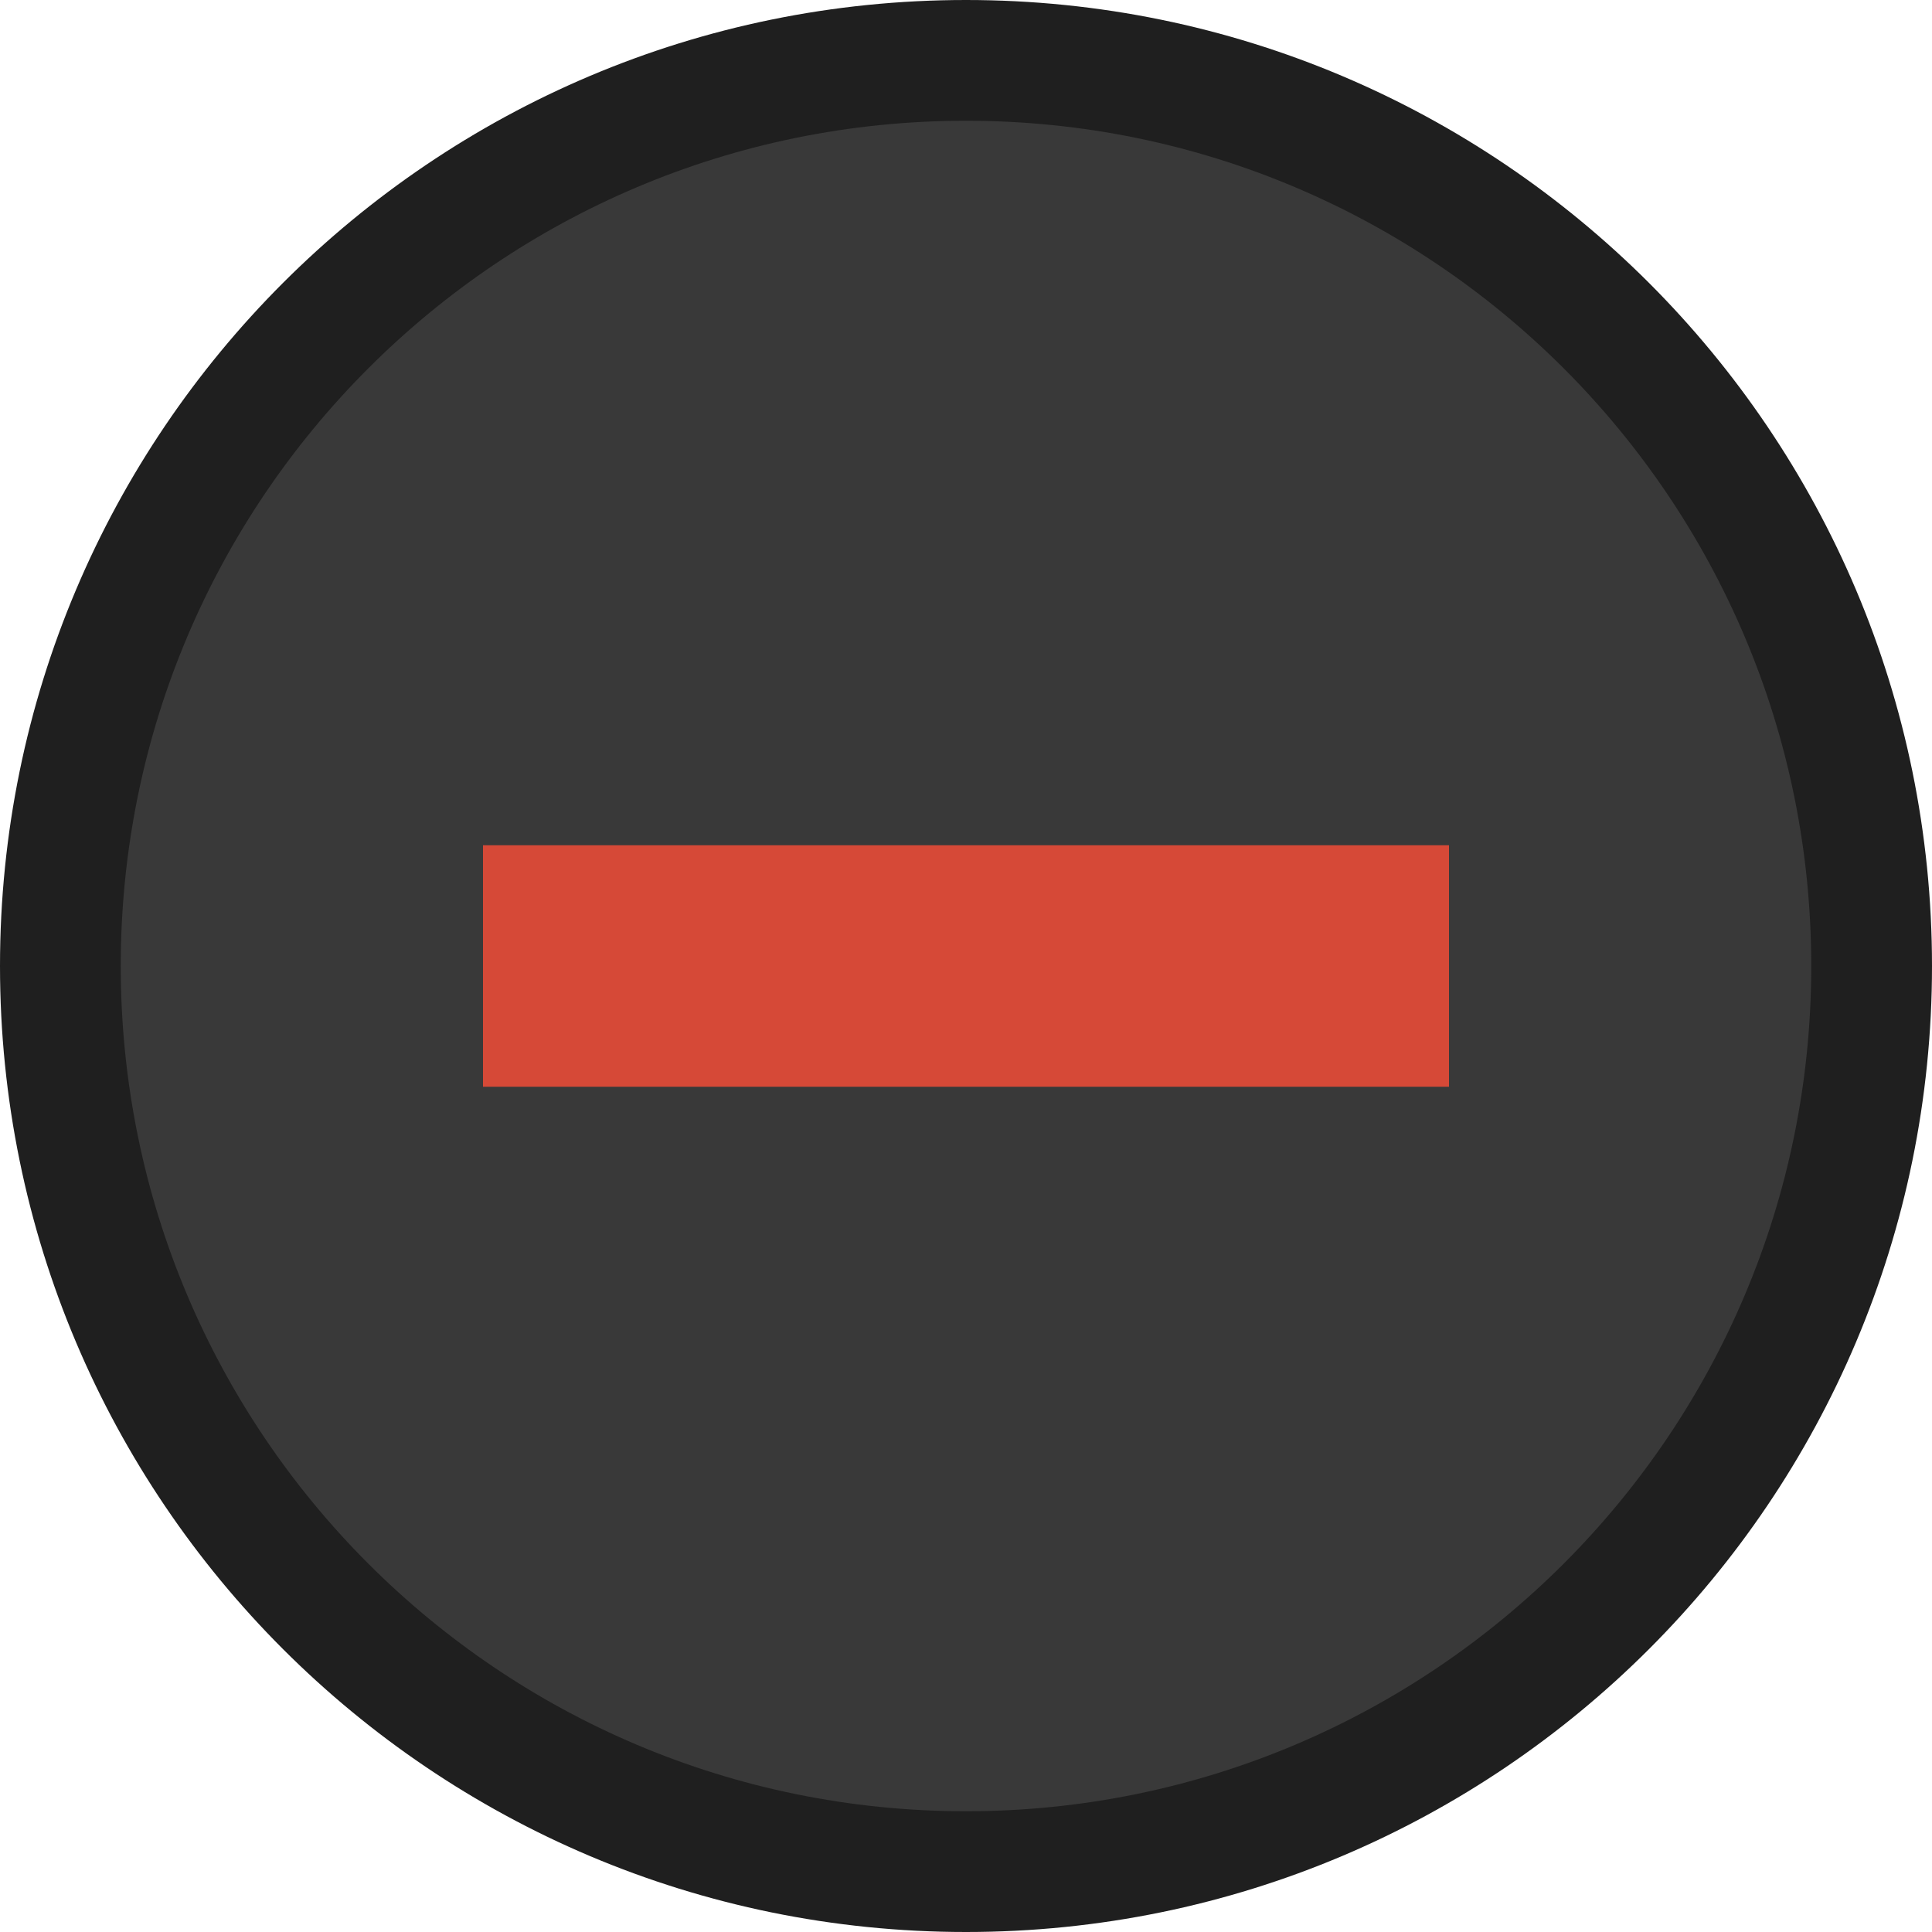
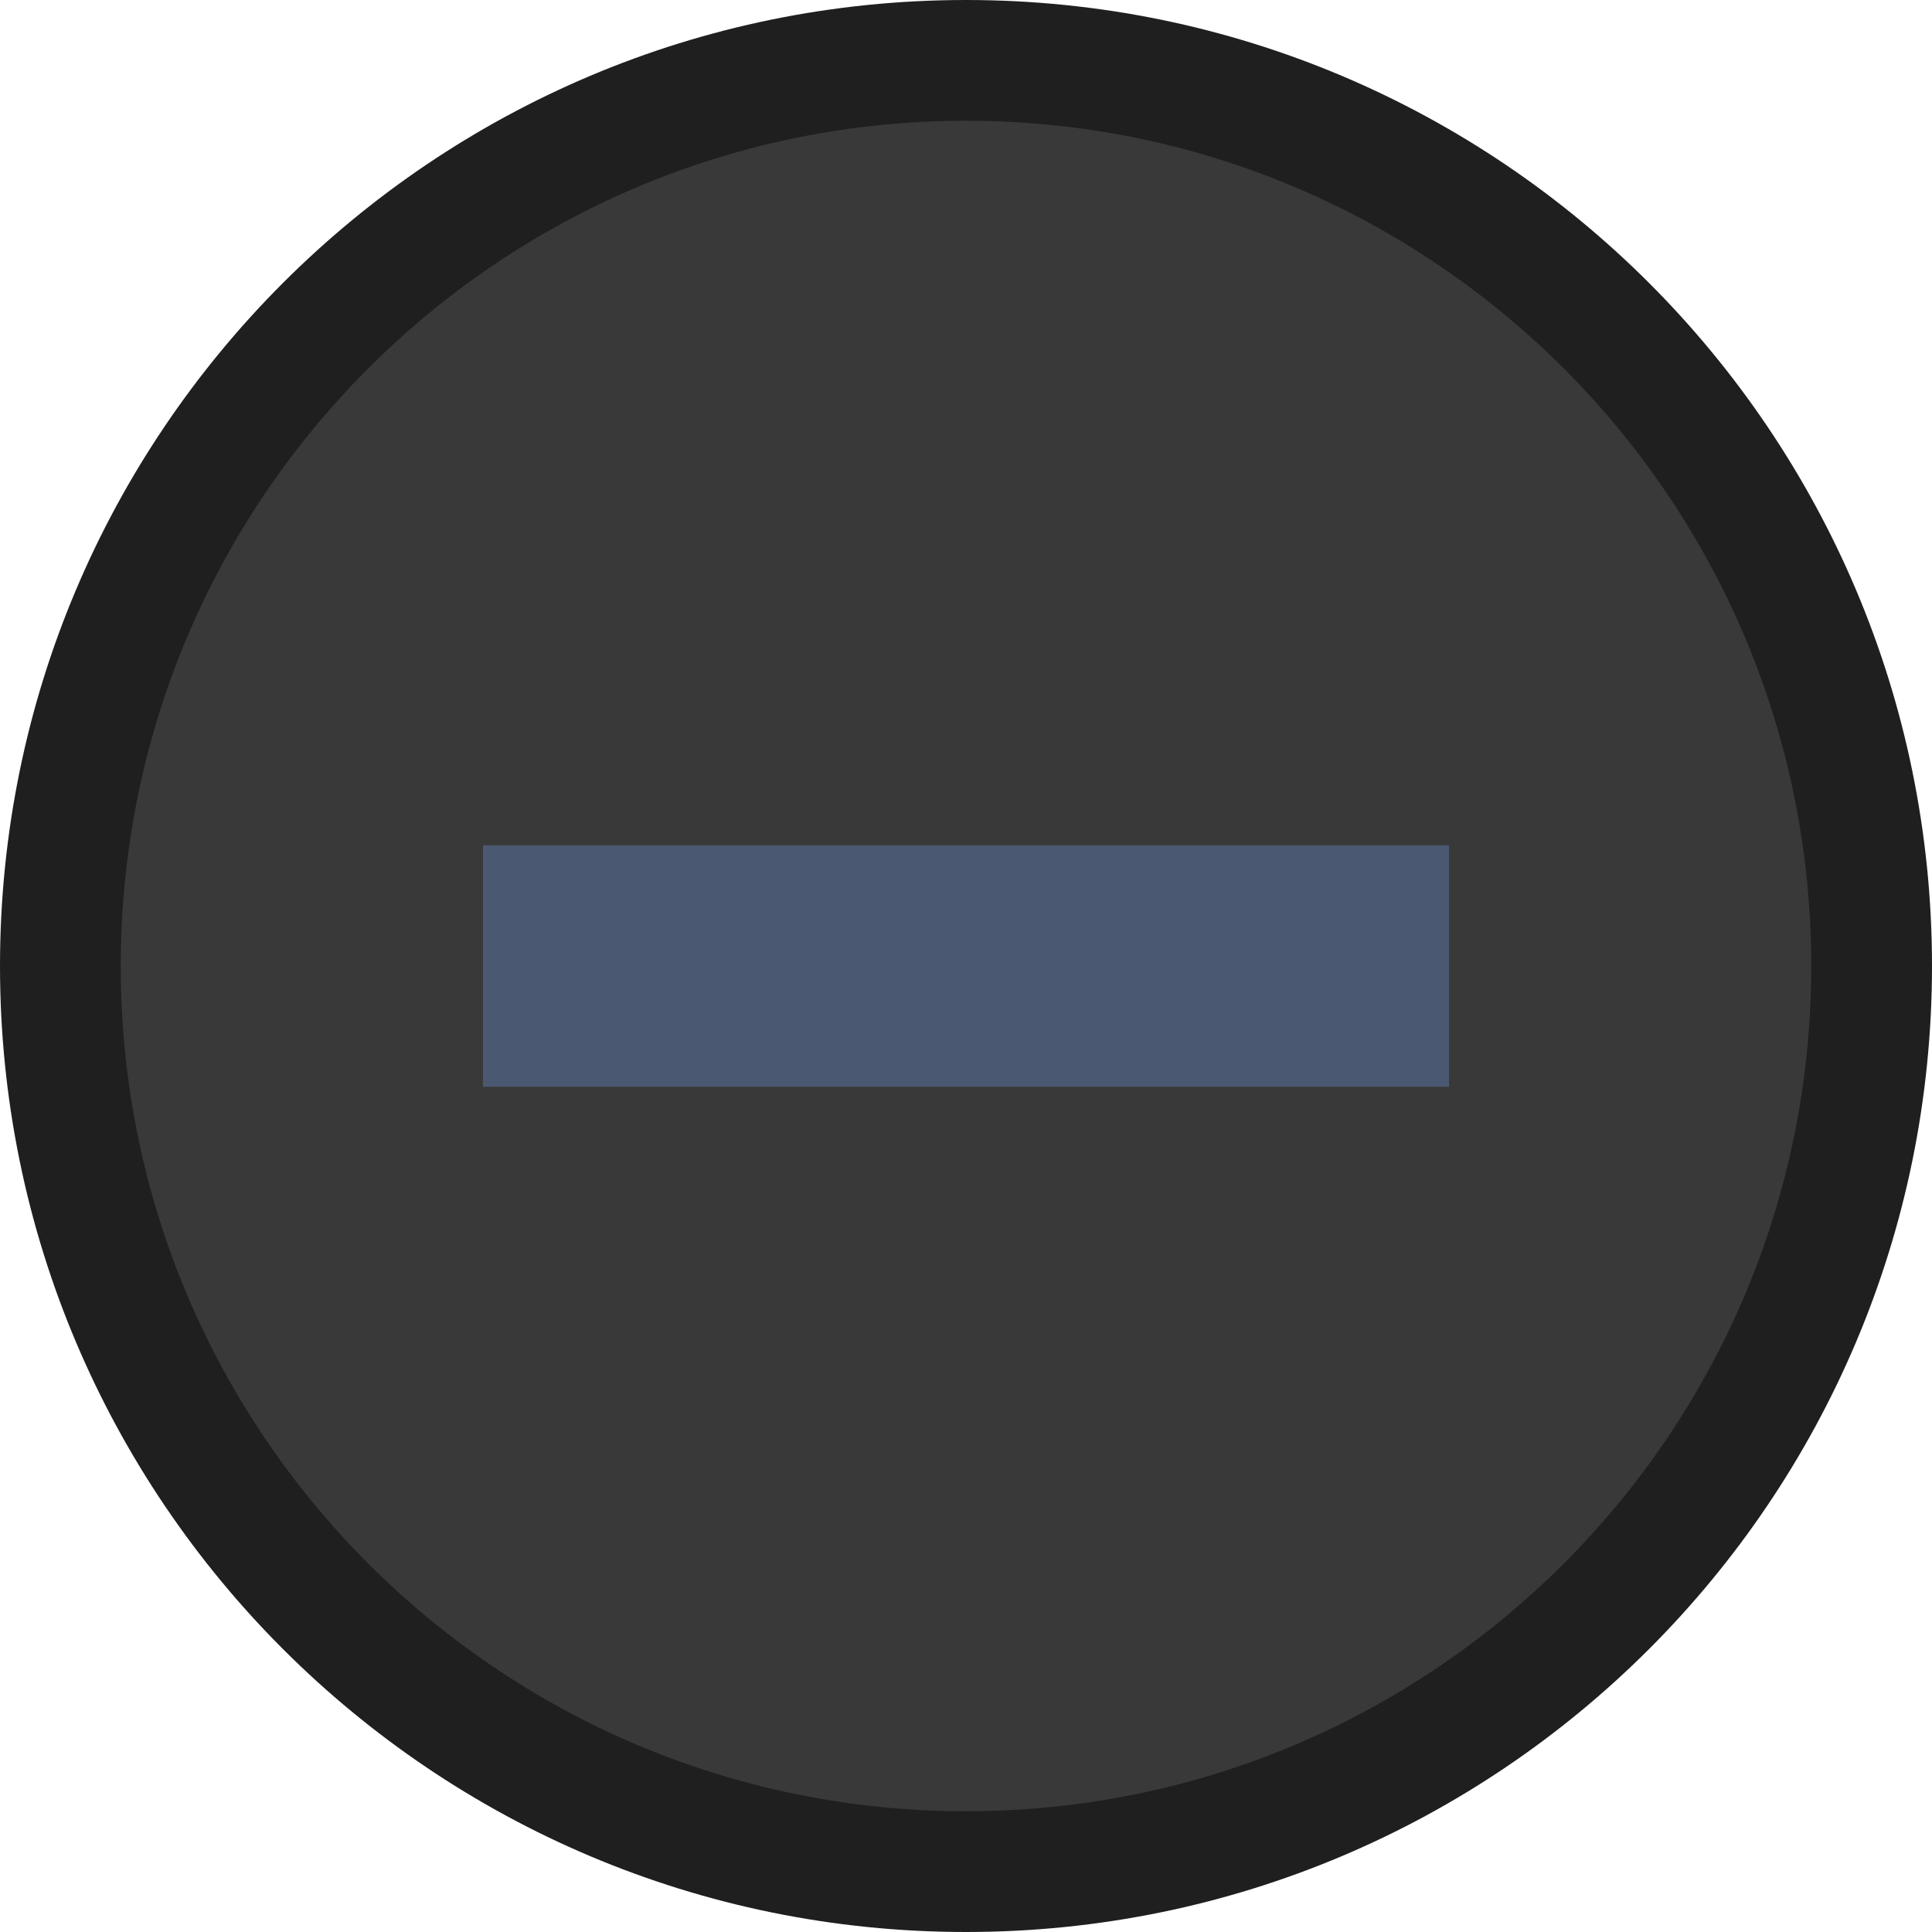
<svg xmlns="http://www.w3.org/2000/svg" viewBox="0 0 16 16">
  <g transform="translate(0 -1036.362)">
    <path style="fill:#393939" d="M 15,8 A 7,7 0 1 1 1,8 7,7 0 1 1 15,8 z" transform="matrix(1.06059 0 0 1.05421 -.46237 1036.085)" />
    <path style="fill:#1f1f1f" d="M 8 0 C 3.582 8.8817842e-16 -3.006854e-17 3.582 0 8 C 0 12.418 3.582 16 8 16 C 12.418 16 16 12.418 16 8 C 16 3.582 12.418 -1.8064254e-15 8 0 z M 8 1 C 11.866 1 15 4.134 15 8 C 15 11.866 11.866 15 8 15 C 4.134 15 1 11.866 1 8 C 1 4.134 4.134 1 8 1 z " transform="translate(0 1036.362)" />
-     <rect width="8" x="4" y="7" height="2" style="fill:#d64937" transform="translate(0 1036.362)" />
+     <rect width="8" x="4" y="7" height="2" style="fill:#4b5871" transform="translate(0 1036.362)" />
  </g>
</svg>
